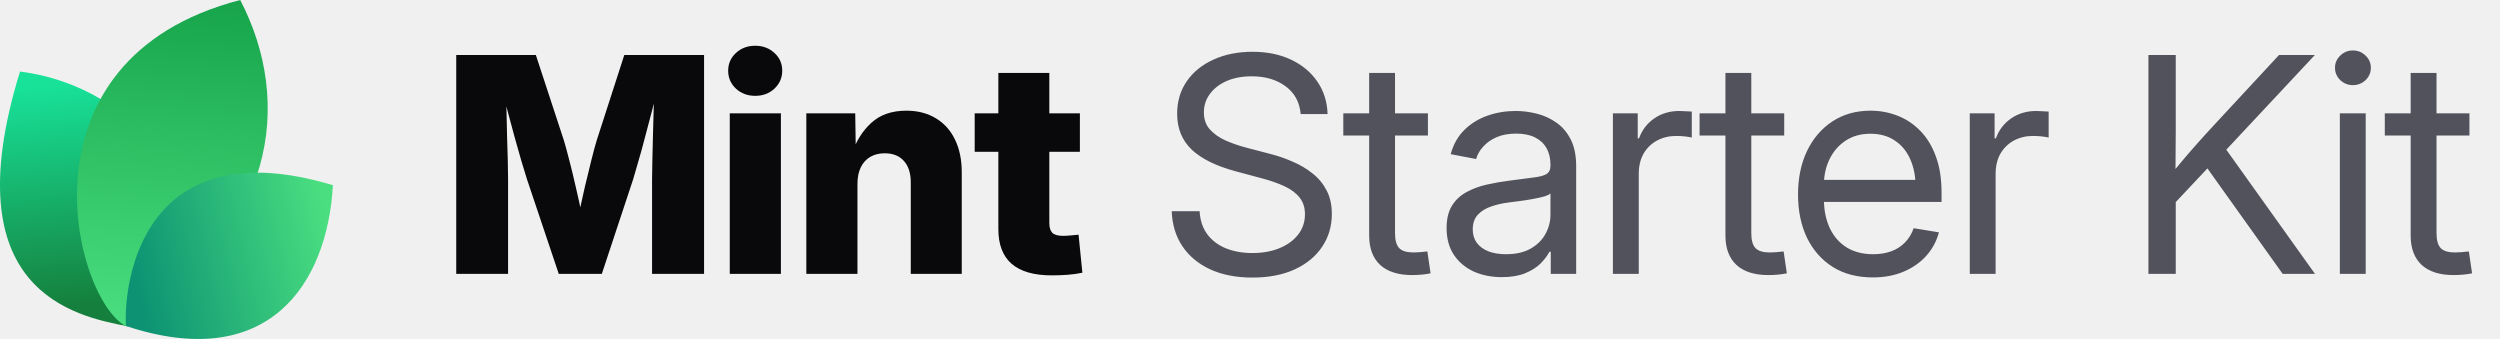
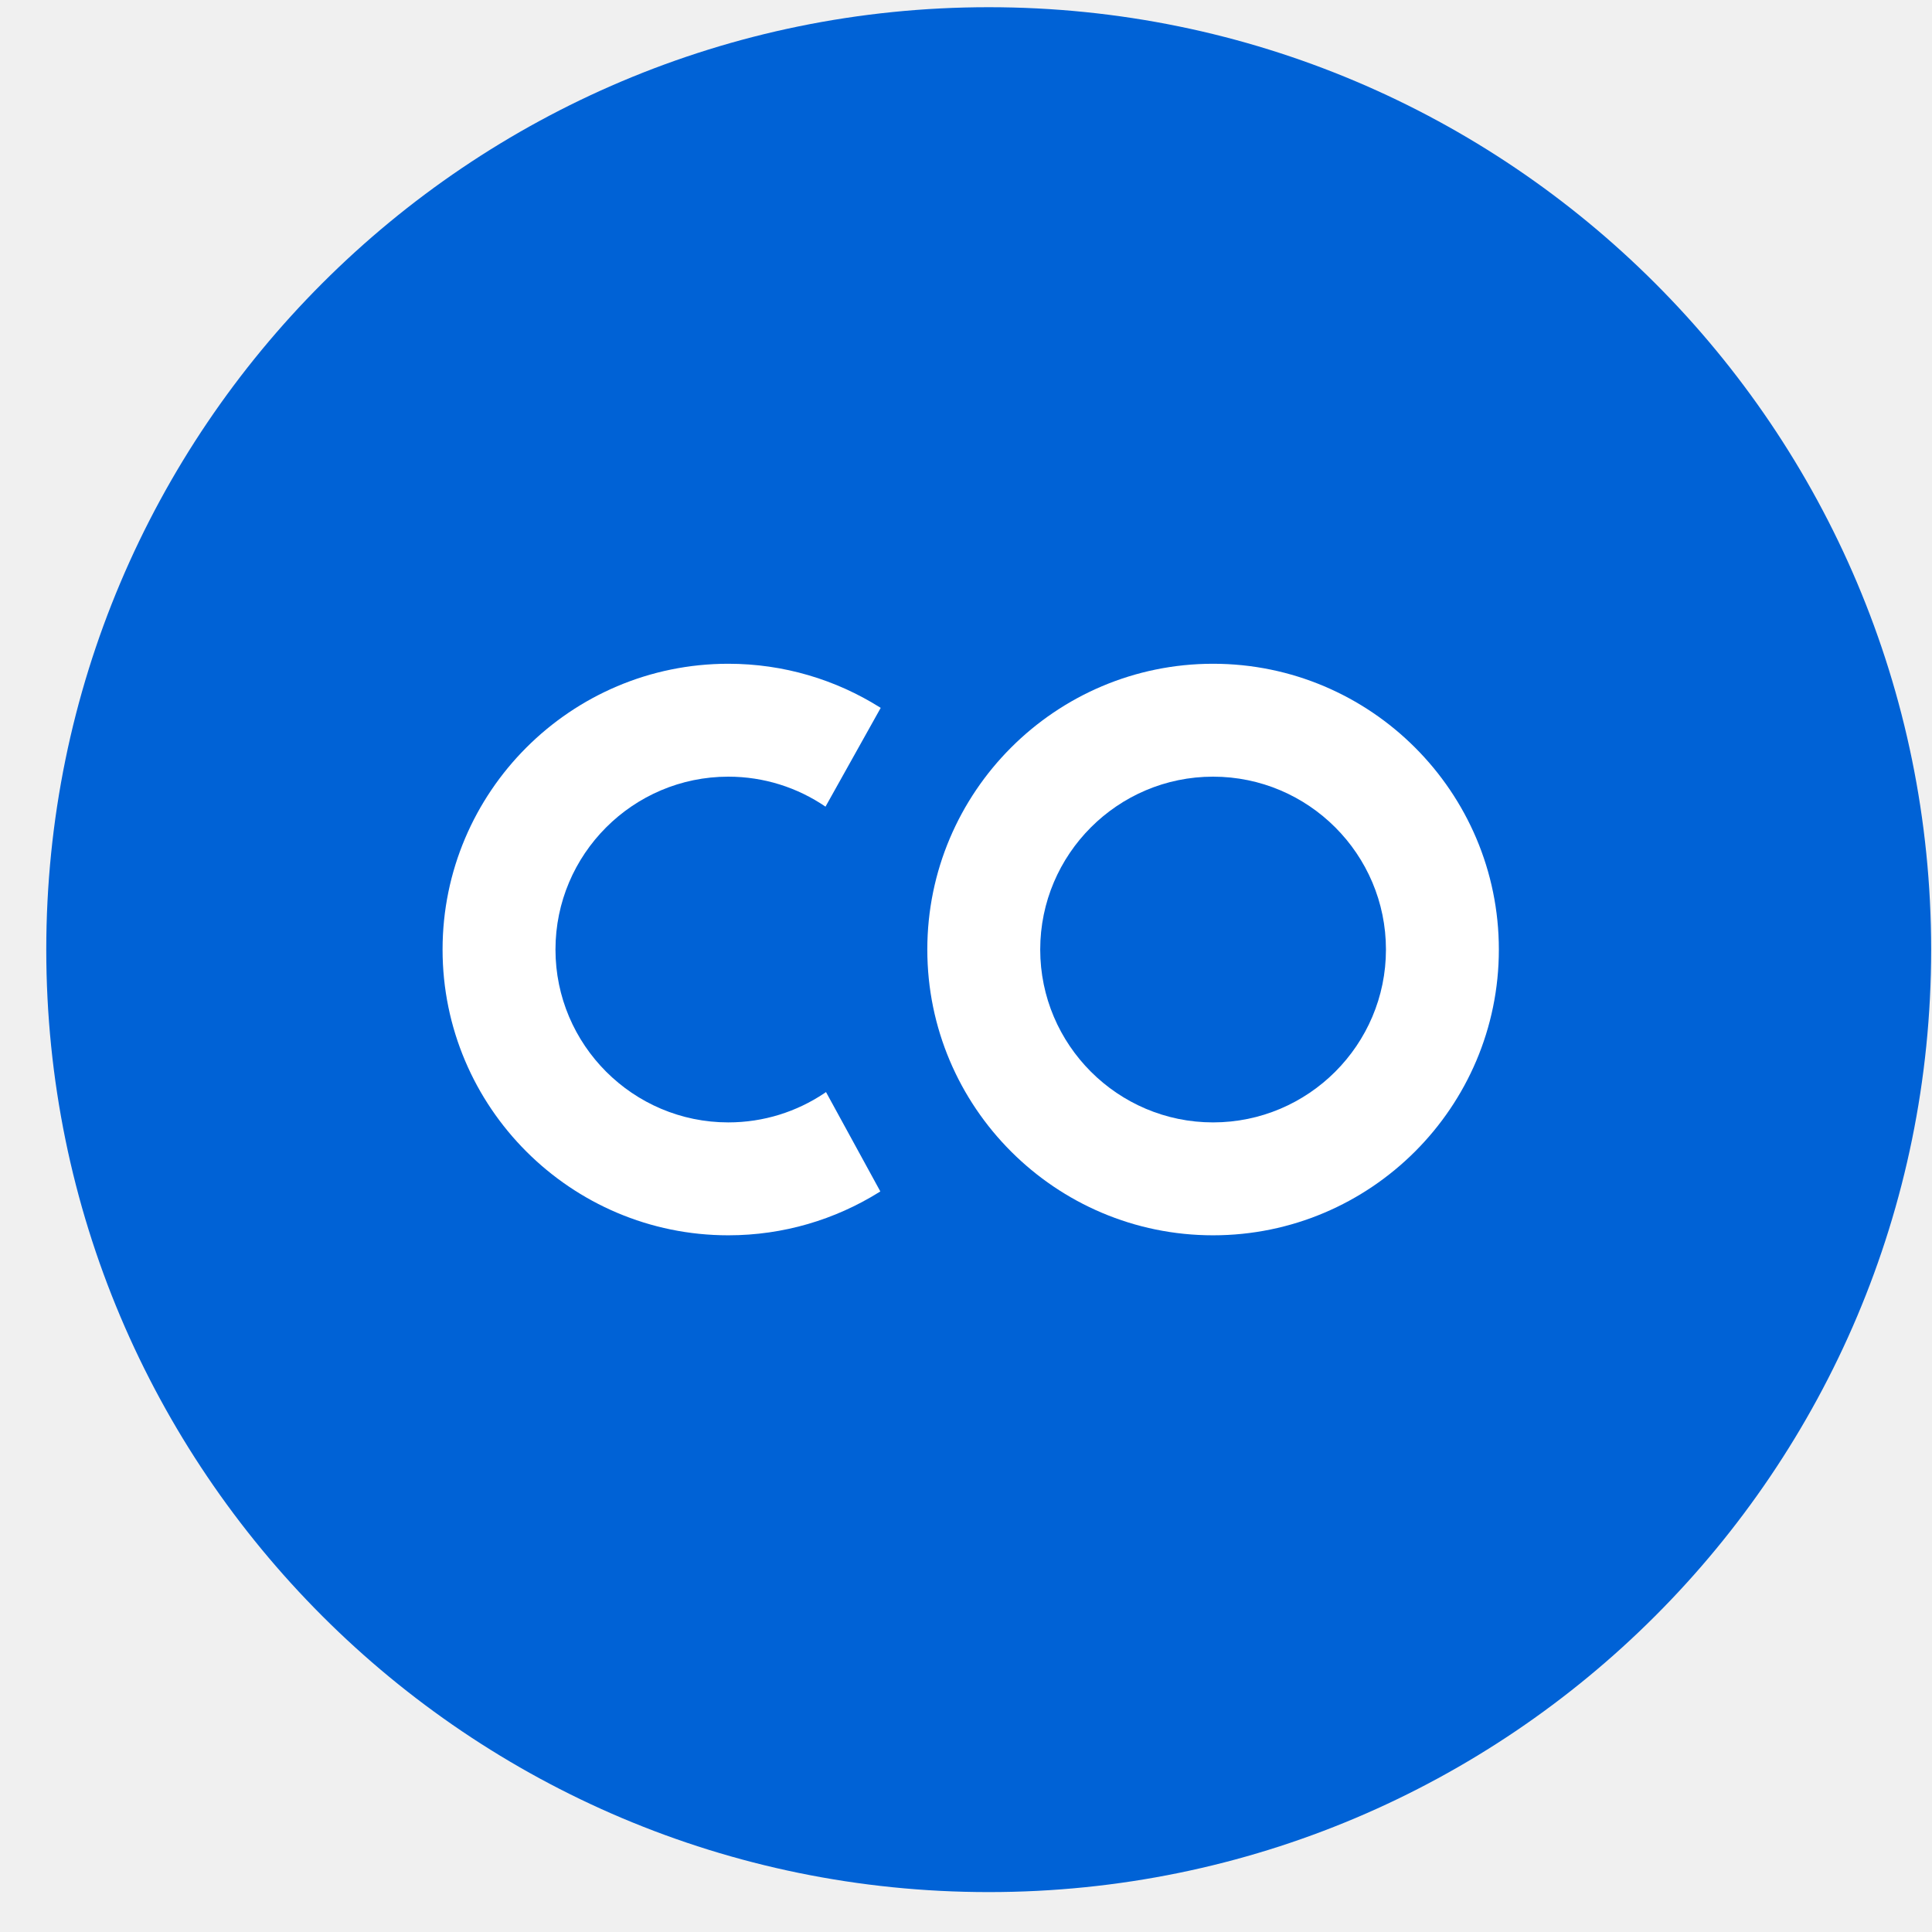
- <svg xmlns="http://www.w3.org/2000/svg" width="177" height="24" viewBox="0 0 177 24" fill="none">
-   <path d="M9.061 23.108C5.268 22.377 -3.391 20.627 1.417 5.064C9.634 6.099 16.973 14.064 9.061 23.108Z" fill="url(#paint0_linear_17557_2020)" />
-   <path d="M8.919 23.094C5.276 21.222 0.784 4.209 17.007 0C20.757 7.193 19.621 16.545 8.919 23.094Z" fill="url(#paint1_linear_17557_2020)" />
-   <path d="M8.914 23.079C8.735 19.882 10.159 9.085 23.57 13.111C23.181 20.123 18.984 26.418 8.914 23.079Z" fill="url(#paint2_linear_17557_2020)" />
-   <path d="M32.301 19.392V3.894H37.938L39.925 9.948C40.036 10.315 40.164 10.787 40.31 11.362C40.462 11.938 40.611 12.552 40.757 13.204C40.91 13.855 41.048 14.483 41.173 15.086C41.305 15.682 41.412 16.192 41.495 16.615H40.695C40.771 16.192 40.871 15.682 40.996 15.086C41.128 14.49 41.267 13.866 41.412 13.214C41.565 12.562 41.714 11.948 41.86 11.373C42.005 10.79 42.133 10.315 42.244 9.948L44.2 3.894H49.848V19.392H46.166V12.704C46.166 12.357 46.173 11.917 46.187 11.383C46.2 10.849 46.214 10.27 46.228 9.646C46.249 9.022 46.266 8.391 46.28 7.753C46.301 7.115 46.311 6.519 46.311 5.964H46.623C46.485 6.561 46.332 7.181 46.166 7.826C45.999 8.471 45.833 9.102 45.666 9.719C45.507 10.336 45.351 10.901 45.198 11.414C45.053 11.928 44.928 12.357 44.824 12.704L42.608 19.392H39.561L37.314 12.704C37.203 12.357 37.072 11.928 36.919 11.414C36.773 10.901 36.614 10.34 36.441 9.729C36.274 9.112 36.104 8.481 35.931 7.836C35.764 7.192 35.608 6.567 35.463 5.964H35.827C35.834 6.512 35.844 7.105 35.858 7.743C35.872 8.374 35.886 9.005 35.9 9.636C35.92 10.26 35.938 10.839 35.952 11.373C35.965 11.907 35.972 12.351 35.972 12.704V19.392H32.301ZM51.668 19.392V8.024H55.288V19.392H51.668ZM53.468 6.786C52.927 6.786 52.473 6.616 52.105 6.276C51.738 5.93 51.554 5.507 51.554 5.007C51.554 4.508 51.738 4.088 52.105 3.749C52.473 3.409 52.927 3.239 53.468 3.239C54.009 3.239 54.463 3.409 54.83 3.749C55.198 4.082 55.382 4.501 55.382 5.007C55.382 5.507 55.198 5.93 54.83 6.276C54.463 6.616 54.009 6.786 53.468 6.786ZM60.708 13.027V19.392H57.088V8.024H60.551L60.593 10.967H60.281C60.593 10.024 61.061 9.268 61.685 8.7C62.309 8.124 63.138 7.836 64.171 7.836C64.975 7.836 65.672 8.017 66.262 8.377C66.851 8.731 67.302 9.234 67.614 9.885C67.933 10.537 68.092 11.307 68.092 12.194V19.392H64.483V12.912C64.483 12.26 64.32 11.754 63.994 11.394C63.675 11.033 63.221 10.853 62.632 10.853C62.25 10.853 61.914 10.936 61.623 11.102C61.332 11.269 61.106 11.515 60.947 11.841C60.787 12.16 60.708 12.555 60.708 13.027ZM76.456 8.024V10.749H69.008V8.024H76.456ZM70.683 5.163H74.292V15.783C74.292 16.102 74.361 16.334 74.5 16.48C74.646 16.625 74.899 16.698 75.259 16.698C75.405 16.698 75.596 16.688 75.831 16.667C76.074 16.646 76.251 16.629 76.362 16.615L76.632 19.309C76.313 19.378 75.963 19.427 75.582 19.455C75.207 19.482 74.836 19.496 74.469 19.496C73.2 19.496 72.25 19.222 71.619 18.674C70.995 18.127 70.683 17.308 70.683 16.22V5.163Z" fill="#09090B" />
-   <path d="M88.667 19.652C87.523 19.652 86.528 19.458 85.682 19.07C84.843 18.681 84.188 18.137 83.716 17.437C83.245 16.736 82.992 15.908 82.957 14.951H84.933C84.968 15.596 85.148 16.14 85.474 16.584C85.8 17.021 86.24 17.354 86.795 17.582C87.35 17.804 87.974 17.915 88.667 17.915C89.388 17.915 90.026 17.801 90.581 17.572C91.143 17.343 91.583 17.024 91.902 16.615C92.228 16.199 92.391 15.717 92.391 15.169C92.391 14.698 92.266 14.306 92.017 13.994C91.767 13.675 91.413 13.408 90.956 13.193C90.498 12.978 89.954 12.787 89.323 12.621L87.502 12.132C86.123 11.765 85.082 11.255 84.382 10.603C83.689 9.944 83.342 9.095 83.342 8.055C83.342 7.174 83.571 6.404 84.028 5.746C84.486 5.087 85.117 4.577 85.921 4.217C86.726 3.849 87.645 3.666 88.678 3.666C89.718 3.666 90.63 3.853 91.413 4.227C92.204 4.602 92.824 5.122 93.275 5.787C93.726 6.446 93.965 7.209 93.993 8.076H92.089C92.013 7.23 91.656 6.574 91.018 6.11C90.387 5.638 89.586 5.403 88.615 5.403C87.95 5.403 87.36 5.513 86.847 5.735C86.341 5.957 85.946 6.262 85.661 6.651C85.377 7.032 85.235 7.469 85.235 7.961C85.235 8.447 85.377 8.849 85.661 9.168C85.946 9.48 86.317 9.74 86.774 9.948C87.232 10.149 87.724 10.319 88.251 10.457L89.884 10.884C90.439 11.023 90.977 11.206 91.496 11.435C92.023 11.657 92.495 11.934 92.911 12.267C93.334 12.593 93.67 12.995 93.92 13.474C94.17 13.945 94.294 14.504 94.294 15.149C94.294 16.015 94.066 16.788 93.608 17.468C93.157 18.148 92.512 18.681 91.673 19.07C90.834 19.458 89.832 19.652 88.667 19.652ZM101.097 8.024V9.594H95.106V8.024H101.097ZM96.937 5.163H98.767V16.521C98.767 17 98.865 17.347 99.059 17.562C99.26 17.77 99.6 17.874 100.078 17.874C100.21 17.874 100.366 17.867 100.546 17.853C100.733 17.832 100.903 17.815 101.056 17.801L101.285 19.351C101.097 19.392 100.886 19.423 100.65 19.444C100.414 19.465 100.189 19.475 99.974 19.475C98.996 19.475 98.244 19.236 97.717 18.758C97.197 18.272 96.937 17.579 96.937 16.677V5.163ZM106.33 19.621C105.595 19.621 104.932 19.489 104.343 19.226C103.754 18.955 103.285 18.564 102.939 18.05C102.592 17.53 102.419 16.896 102.419 16.147C102.419 15.495 102.547 14.965 102.804 14.556C103.06 14.146 103.403 13.828 103.833 13.599C104.263 13.363 104.742 13.186 105.269 13.068C105.796 12.95 106.333 12.857 106.881 12.787C107.574 12.69 108.132 12.617 108.555 12.569C108.978 12.52 109.287 12.441 109.481 12.33C109.675 12.212 109.772 12.014 109.772 11.737V11.654C109.772 11.203 109.679 10.815 109.492 10.489C109.311 10.163 109.041 9.91 108.68 9.729C108.32 9.549 107.872 9.459 107.338 9.459C106.805 9.459 106.34 9.546 105.945 9.719C105.556 9.892 105.241 10.118 104.998 10.395C104.755 10.665 104.593 10.953 104.509 11.258L102.71 10.915C102.897 10.222 103.22 9.65 103.677 9.199C104.135 8.748 104.679 8.412 105.31 8.19C105.941 7.968 106.607 7.857 107.307 7.857C107.8 7.857 108.295 7.92 108.795 8.044C109.301 8.169 109.765 8.381 110.188 8.679C110.611 8.97 110.951 9.369 111.208 9.875C111.464 10.374 111.593 11.005 111.593 11.768V19.392H109.793V17.822H109.7C109.568 18.085 109.363 18.359 109.086 18.643C108.809 18.921 108.444 19.153 107.994 19.34C107.543 19.527 106.988 19.621 106.33 19.621ZM106.621 17.998C107.321 17.998 107.904 17.867 108.368 17.603C108.84 17.333 109.19 16.986 109.419 16.563C109.654 16.133 109.772 15.682 109.772 15.211V13.692C109.703 13.769 109.554 13.841 109.325 13.911C109.096 13.973 108.829 14.032 108.524 14.088C108.226 14.143 107.921 14.192 107.609 14.233C107.304 14.275 107.033 14.309 106.798 14.337C106.354 14.393 105.938 14.49 105.549 14.628C105.168 14.76 104.86 14.954 104.624 15.211C104.388 15.467 104.27 15.811 104.27 16.241C104.27 16.615 104.367 16.934 104.561 17.198C104.762 17.461 105.04 17.662 105.393 17.801C105.747 17.933 106.156 17.998 106.621 17.998ZM114.193 19.392V8.024H115.951V9.792H116.045C116.253 9.209 116.61 8.741 117.116 8.388C117.622 8.034 118.219 7.857 118.905 7.857C119.058 7.857 119.217 7.864 119.384 7.878C119.55 7.885 119.682 7.892 119.779 7.899V9.74C119.716 9.719 119.578 9.695 119.363 9.667C119.155 9.639 118.922 9.625 118.666 9.625C118.174 9.625 117.726 9.733 117.324 9.948C116.922 10.163 116.603 10.471 116.367 10.874C116.138 11.276 116.024 11.758 116.024 12.319V19.392H114.193ZM126.322 8.024V9.594H120.33V8.024H126.322ZM122.161 5.163H123.992V16.521C123.992 17 124.089 17.347 124.283 17.562C124.484 17.77 124.824 17.874 125.302 17.874C125.434 17.874 125.59 17.867 125.77 17.853C125.958 17.832 126.127 17.815 126.28 17.801L126.509 19.351C126.322 19.392 126.11 19.423 125.874 19.444C125.639 19.465 125.413 19.475 125.198 19.475C124.221 19.475 123.468 19.236 122.941 18.758C122.421 18.272 122.161 17.579 122.161 16.677V5.163ZM132.604 19.642C131.502 19.642 130.555 19.396 129.765 18.903C128.974 18.404 128.364 17.714 127.934 16.834C127.511 15.946 127.3 14.927 127.3 13.775C127.3 12.611 127.511 11.584 127.934 10.697C128.364 9.802 128.964 9.102 129.734 8.596C130.51 8.089 131.408 7.836 132.428 7.836C133.1 7.836 133.738 7.954 134.341 8.19C134.952 8.426 135.489 8.783 135.954 9.261C136.425 9.74 136.793 10.343 137.056 11.071C137.327 11.792 137.462 12.645 137.462 13.63V14.296H128.433V12.735H136.463L135.631 13.297C135.631 12.541 135.506 11.876 135.257 11.3C135.007 10.725 134.643 10.277 134.165 9.958C133.686 9.632 133.107 9.469 132.428 9.469C131.748 9.469 131.162 9.632 130.67 9.958C130.177 10.284 129.796 10.725 129.526 11.279C129.262 11.827 129.13 12.441 129.13 13.12V14.046C129.13 14.864 129.273 15.572 129.557 16.168C129.841 16.757 130.243 17.211 130.763 17.53C131.283 17.842 131.901 17.998 132.615 17.998C133.093 17.998 133.523 17.929 133.905 17.79C134.293 17.645 134.619 17.433 134.882 17.156C135.153 16.879 135.354 16.546 135.486 16.157L137.275 16.449C137.108 17.08 136.81 17.634 136.38 18.113C135.95 18.591 135.413 18.966 134.768 19.236C134.123 19.507 133.402 19.642 132.604 19.642ZM139.459 19.392V8.024H141.217V9.792H141.311C141.519 9.209 141.876 8.741 142.382 8.388C142.888 8.034 143.485 7.857 144.171 7.857C144.324 7.857 144.483 7.864 144.649 7.878C144.816 7.885 144.948 7.892 145.045 7.899V9.74C144.982 9.719 144.844 9.695 144.629 9.667C144.421 9.639 144.188 9.625 143.932 9.625C143.439 9.625 142.992 9.733 142.59 9.948C142.188 10.163 141.869 10.471 141.633 10.874C141.404 11.276 141.29 11.758 141.29 12.319V19.392H139.459ZM153.429 14.961V12.715C153.783 12.257 154.136 11.82 154.49 11.404C154.844 10.981 155.204 10.565 155.572 10.156C155.939 9.74 156.314 9.327 156.695 8.918L161.355 3.894H163.893L157.277 10.967H157.184L153.429 14.961ZM152.108 19.392V3.894H154.043V9.241L154.022 12.559L154.043 13.505V19.392H152.108ZM161.615 19.392L155.967 11.477L157.173 9.969L163.903 19.392H161.615ZM165.661 19.392V8.024H167.492V19.392H165.661ZM166.587 6.027C166.24 6.027 165.942 5.909 165.692 5.673C165.443 5.43 165.318 5.139 165.318 4.799C165.318 4.459 165.443 4.172 165.692 3.936C165.942 3.693 166.24 3.572 166.587 3.572C166.934 3.572 167.232 3.693 167.482 3.936C167.731 4.172 167.856 4.459 167.856 4.799C167.856 5.139 167.731 5.43 167.482 5.673C167.232 5.909 166.934 6.027 166.587 6.027ZM174.836 8.024V9.594H168.844V8.024H174.836ZM170.675 5.163H172.506V16.521C172.506 17 172.603 17.347 172.797 17.562C172.998 17.77 173.338 17.874 173.816 17.874C173.948 17.874 174.104 17.867 174.284 17.853C174.472 17.832 174.641 17.815 174.794 17.801L175.023 19.351C174.836 19.392 174.624 19.423 174.388 19.444C174.153 19.465 173.927 19.475 173.712 19.475C172.735 19.475 171.982 19.236 171.455 18.758C170.935 18.272 170.675 17.579 170.675 16.677V5.163Z" fill="#52525C" />
-   <defs>
-     <linearGradient id="paint0_linear_17557_2020" x1="3.776" y1="5.916" x2="5.232" y2="21.559" gradientUnits="userSpaceOnUse">
-       <stop stop-color="#18E299" />
-       <stop offset="1" stop-color="#15803D" />
-     </linearGradient>
-     <linearGradient id="paint1_linear_17557_2020" x1="12.171" y1="-0.718" x2="10.19" y2="22.983" gradientUnits="userSpaceOnUse">
-       <stop stop-color="#16A34A" />
-       <stop offset="1" stop-color="#4ADE80" />
-     </linearGradient>
-     <linearGradient id="paint2_linear_17557_2020" x1="23.133" y1="15.353" x2="9.338" y2="18.52" gradientUnits="userSpaceOnUse">
-       <stop stop-color="#4ADE80" />
-       <stop offset="1" stop-color="#0D9373" />
-     </linearGradient>
-   </defs>
+ <svg xmlns="http://www.w3.org/2000/svg" width="41" height="41" viewBox="0 0 41 41" fill="none">
+   <circle cx="20.982" cy="20.153" r="20" fill="#0062D6" />
+   <path fill-rule="evenodd" clip-rule="evenodd" d="M18.69 15.022C18.683 15.018 18.676 15.013 18.669 15.009C17.737 14.425 16.635 14.086 15.456 14.086C12.112 14.086 9.392 16.807 9.392 20.151C9.392 23.495 12.112 26.215 15.456 26.215C16.627 26.215 17.722 25.881 18.65 25.304C18.66 25.298 18.682 25.284 18.682 25.284L17.529 23.175C17.529 23.175 17.504 23.192 17.492 23.201C16.909 23.591 16.209 23.819 15.456 23.819C13.434 23.819 11.788 22.173 11.788 20.151C11.788 18.128 13.434 16.482 15.456 16.482C16.218 16.482 16.927 16.716 17.515 17.116C17.516 17.117 17.517 17.118 17.518 17.119L18.69 15.022Z" fill="white" />
+   <path fill-rule="evenodd" clip-rule="evenodd" d="M31.808 20.151C31.808 16.807 29.087 14.086 25.743 14.086C22.399 14.086 19.679 16.807 19.679 20.151C19.679 23.495 22.399 26.215 25.743 26.215C29.087 26.215 31.808 23.495 31.808 20.151ZM29.412 20.151C29.412 22.173 27.766 23.819 25.743 23.819C23.721 23.819 22.075 22.173 22.075 20.151C22.075 18.128 23.721 16.482 25.743 16.482C27.766 16.482 29.412 18.128 29.412 20.151Z" fill="white" />
</svg>
